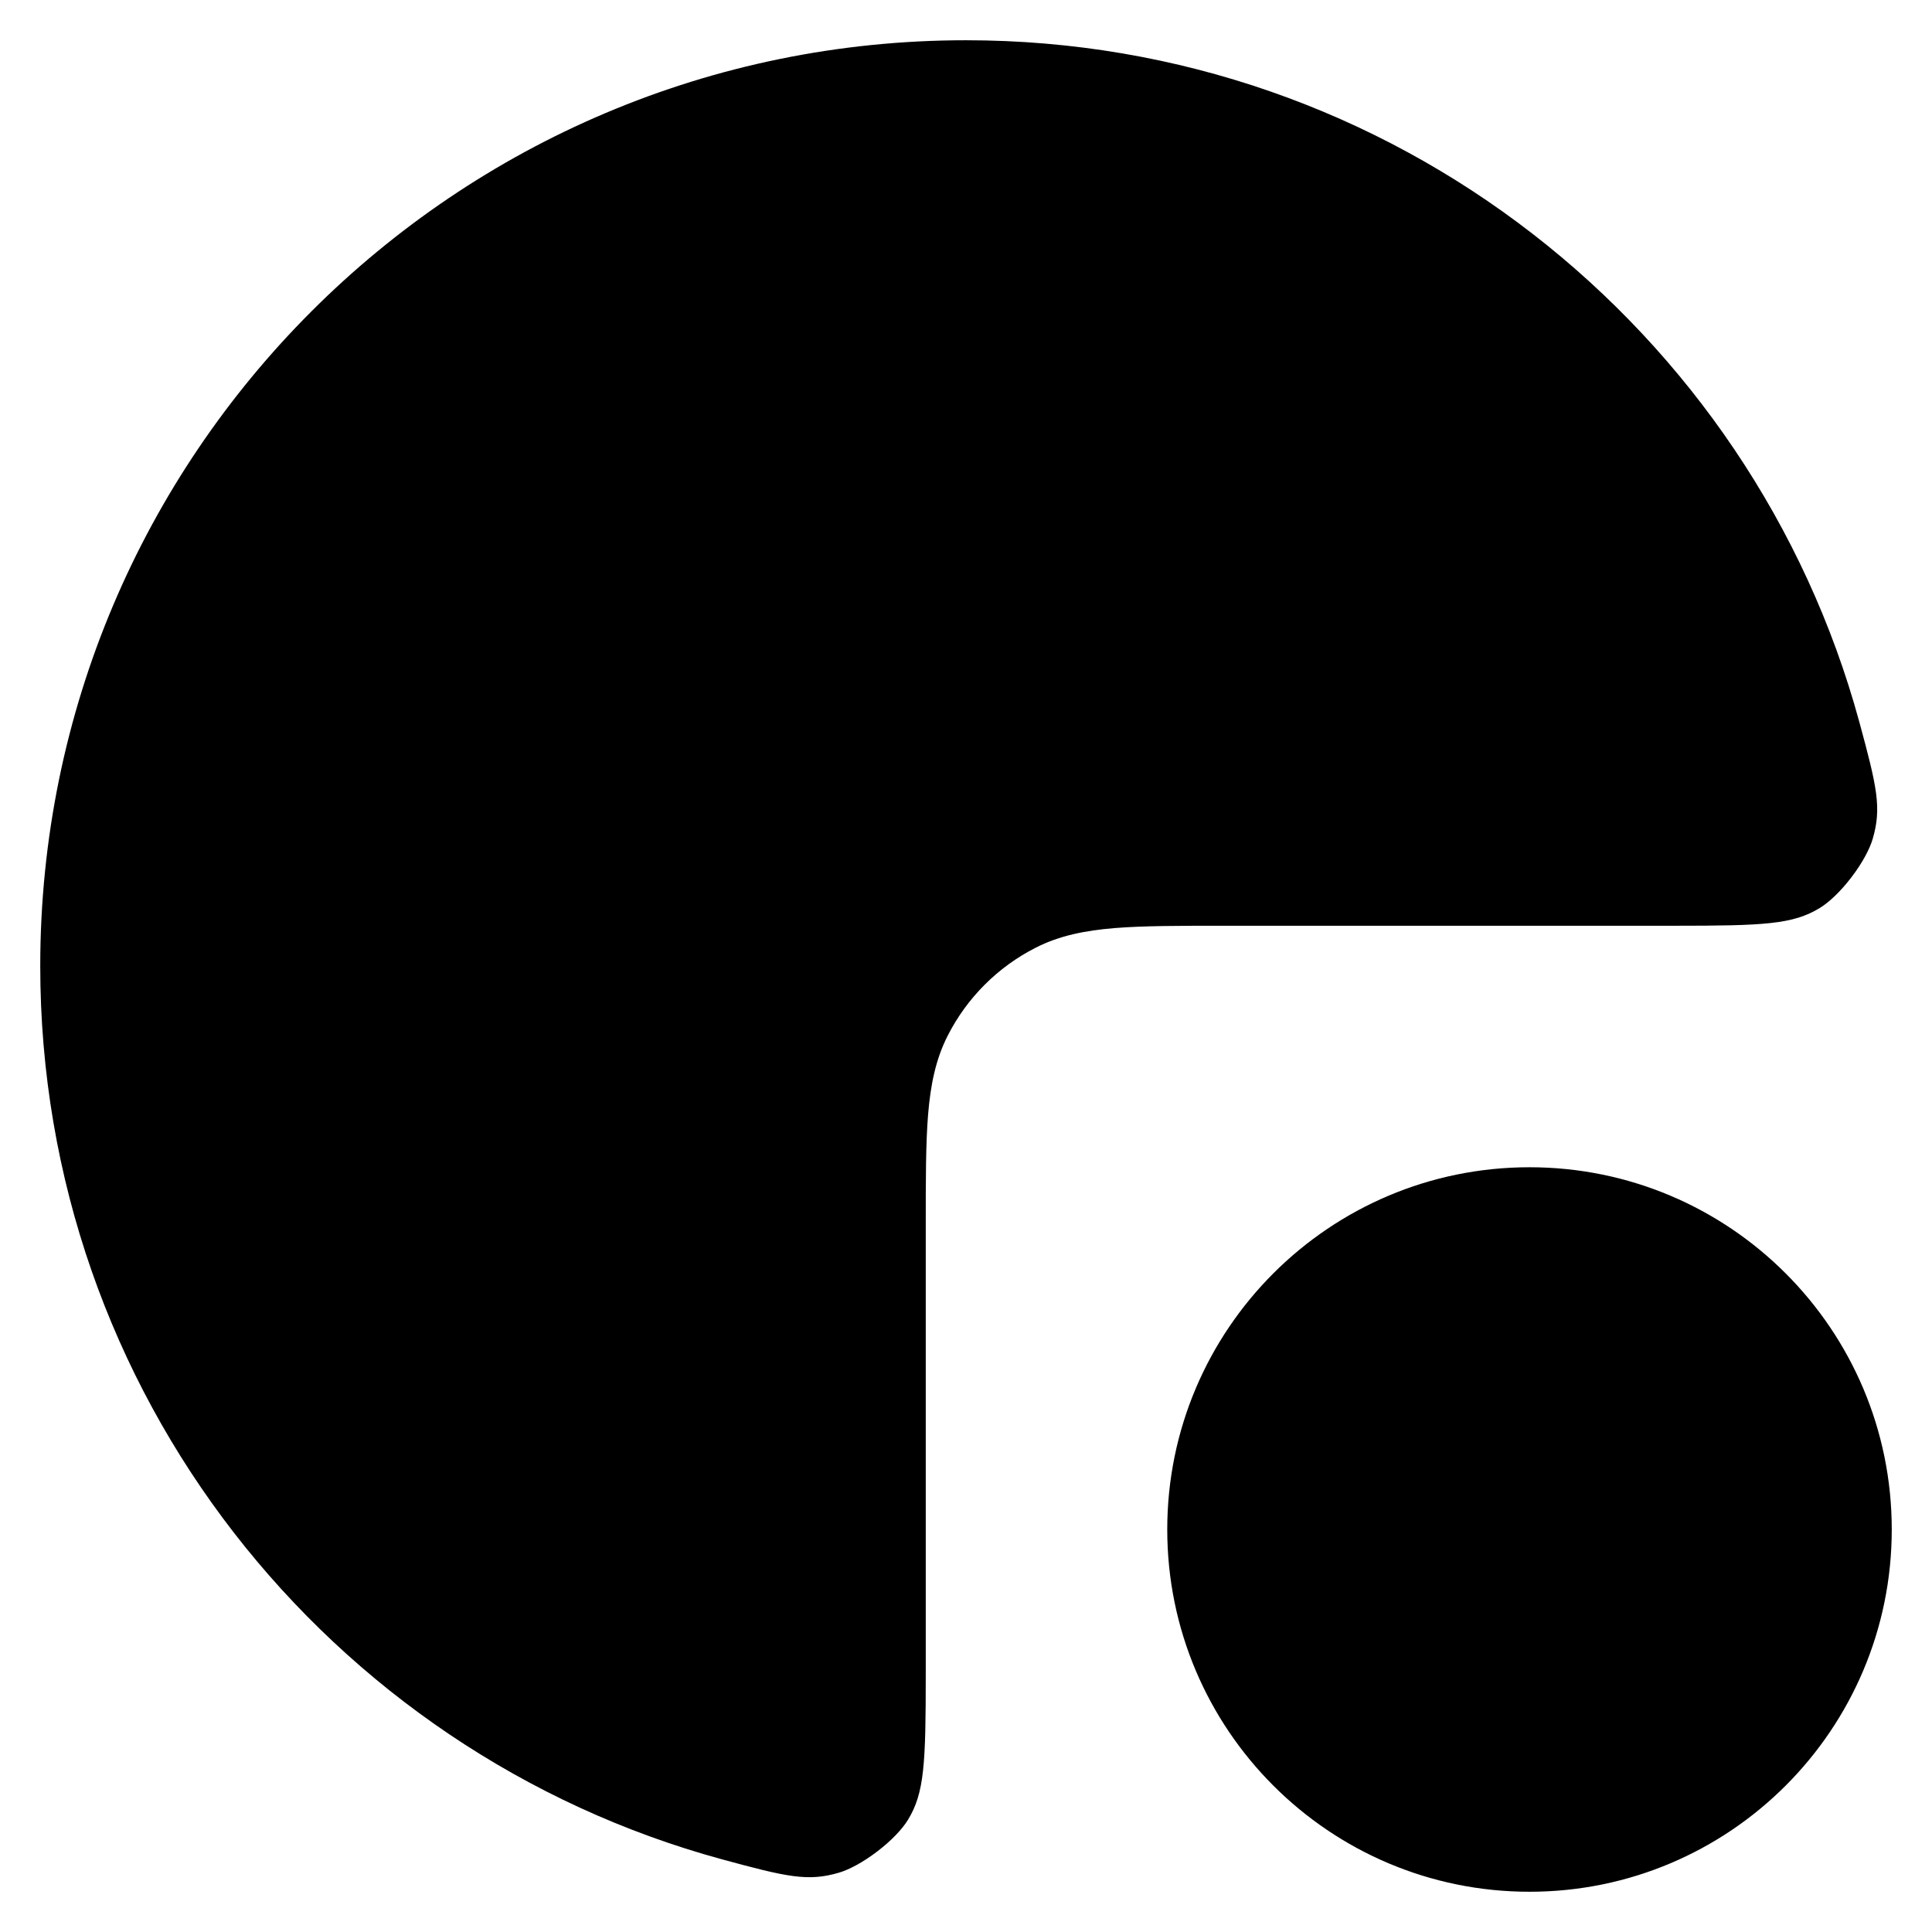
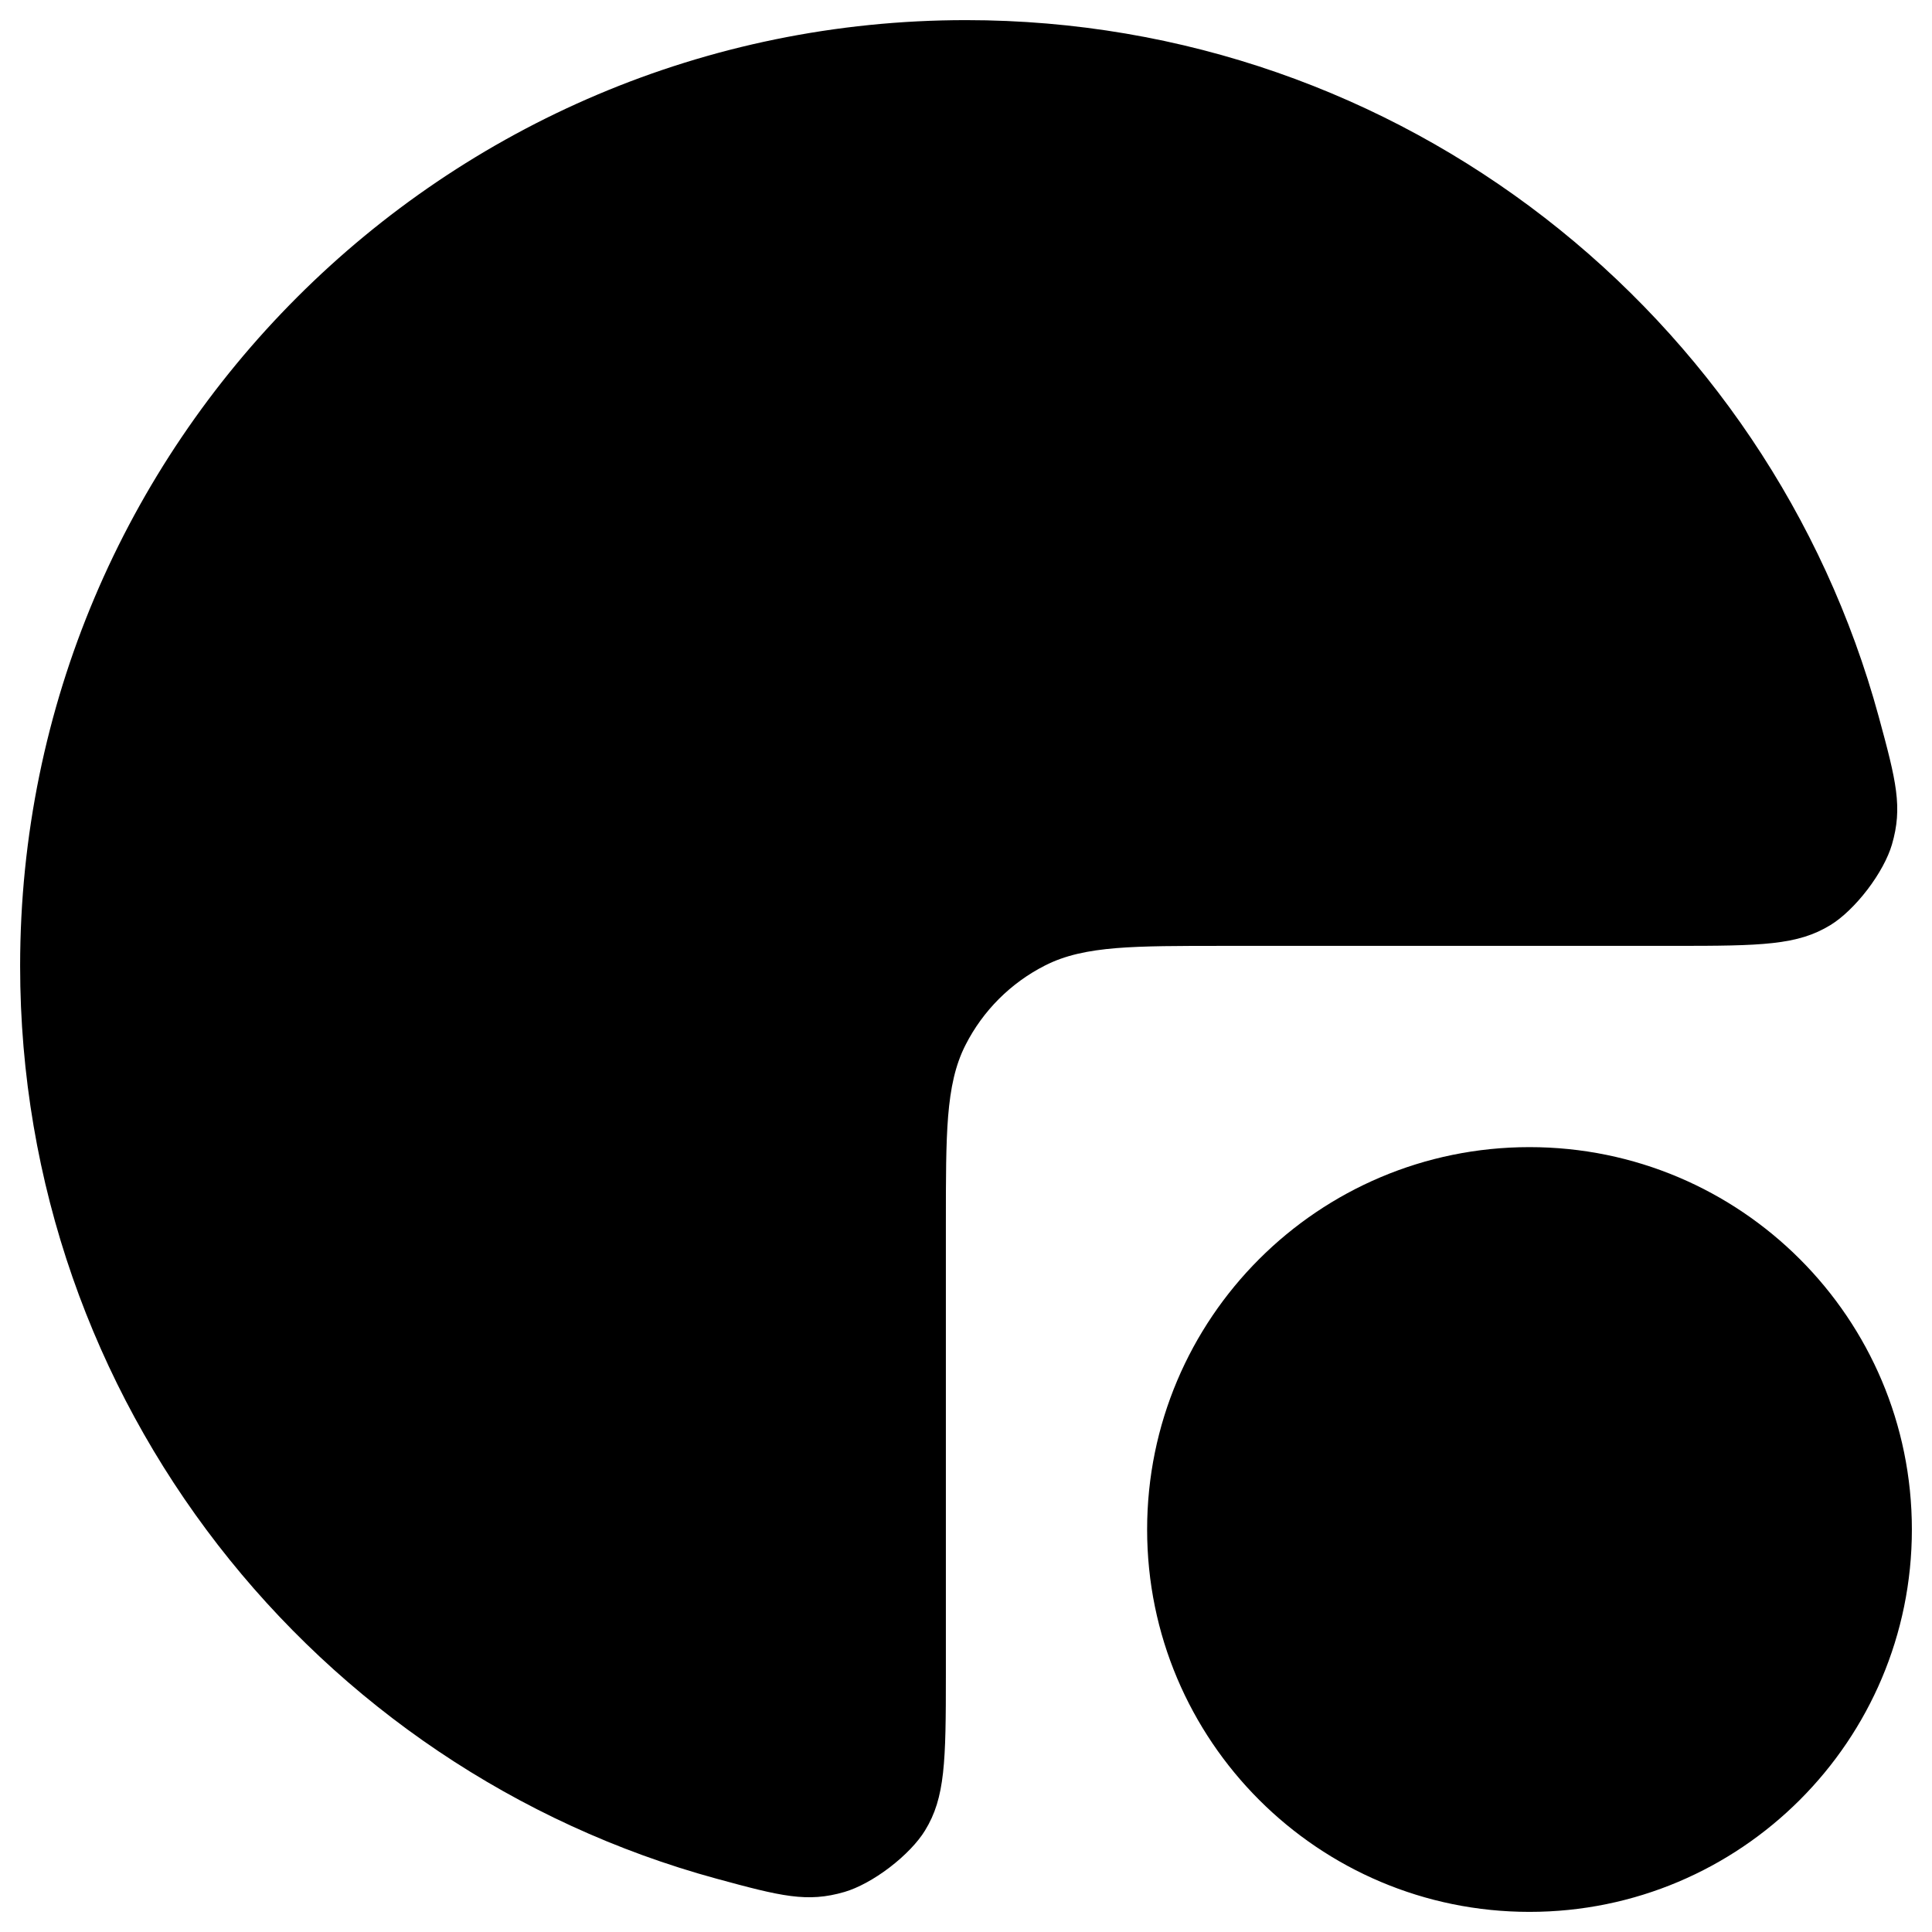
<svg xmlns="http://www.w3.org/2000/svg" viewBox="0 0 24 24">
-   <path d="M19 14.5C21.485 14.5 23.5 16.515 23.5 19C23.5 21.485 21.485 23.5 19 23.5C16.515 23.5 14.5 21.485 14.5 19C14.5 16.515 16.515 14.5 19 14.5ZM12 0.5C17.301 0.5 21.766 4.087 23.097 8.968C23.318 9.78 23.376 10.037 23.263 10.422C23.226 10.548 23.133 10.723 22.999 10.898C22.865 11.074 22.72 11.21 22.608 11.278C22.273 11.484 21.91 11.5 20.8 11.5H15.2C14.648 11.5 14.204 11.5 13.846 11.529C13.481 11.559 13.161 11.622 12.865 11.773C12.395 12.012 12.012 12.395 11.773 12.865C11.622 13.161 11.559 13.481 11.529 13.846C11.5 14.204 11.5 14.648 11.5 15.2V20.8C11.5 21.91 11.484 22.273 11.278 22.608C11.21 22.72 11.074 22.865 10.898 22.999C10.723 23.133 10.548 23.226 10.422 23.263C10.037 23.376 9.78 23.318 8.968 23.097C4.087 21.766 0.5 17.301 0.5 12C0.5 5.649 5.649 0.5 12 0.5Z" fill="black" />
+   <path d="M19 14.25C21.623 14.25 23.75 16.377 23.75 19C23.75 21.623 21.623 23.75 19 23.75C16.377 23.75 14.25 21.623 14.25 19C14.25 16.377 16.377 14.25 19 14.25ZM12 0.25C17.417 0.25 21.979 3.916 23.338 8.902C23.556 9.703 23.638 10.028 23.502 10.492C23.454 10.656 23.344 10.86 23.198 11.051C23.052 11.242 22.885 11.402 22.739 11.491C22.331 11.742 21.884 11.75 20.8 11.75H15.2C14.644 11.75 14.212 11.75 13.866 11.778C13.517 11.807 13.233 11.865 12.979 11.995C12.555 12.211 12.211 12.555 11.995 12.979C11.865 13.233 11.807 13.517 11.778 13.866C11.75 14.212 11.75 14.644 11.75 15.2V20.8C11.75 21.884 11.742 22.331 11.491 22.739C11.402 22.885 11.242 23.052 11.051 23.198C10.86 23.344 10.656 23.454 10.492 23.502C10.028 23.638 9.703 23.556 8.902 23.338C3.916 21.979 0.25 17.417 0.25 12C0.25 5.511 5.511 0.25 12 0.25Z" fill="black" />
</svg>
